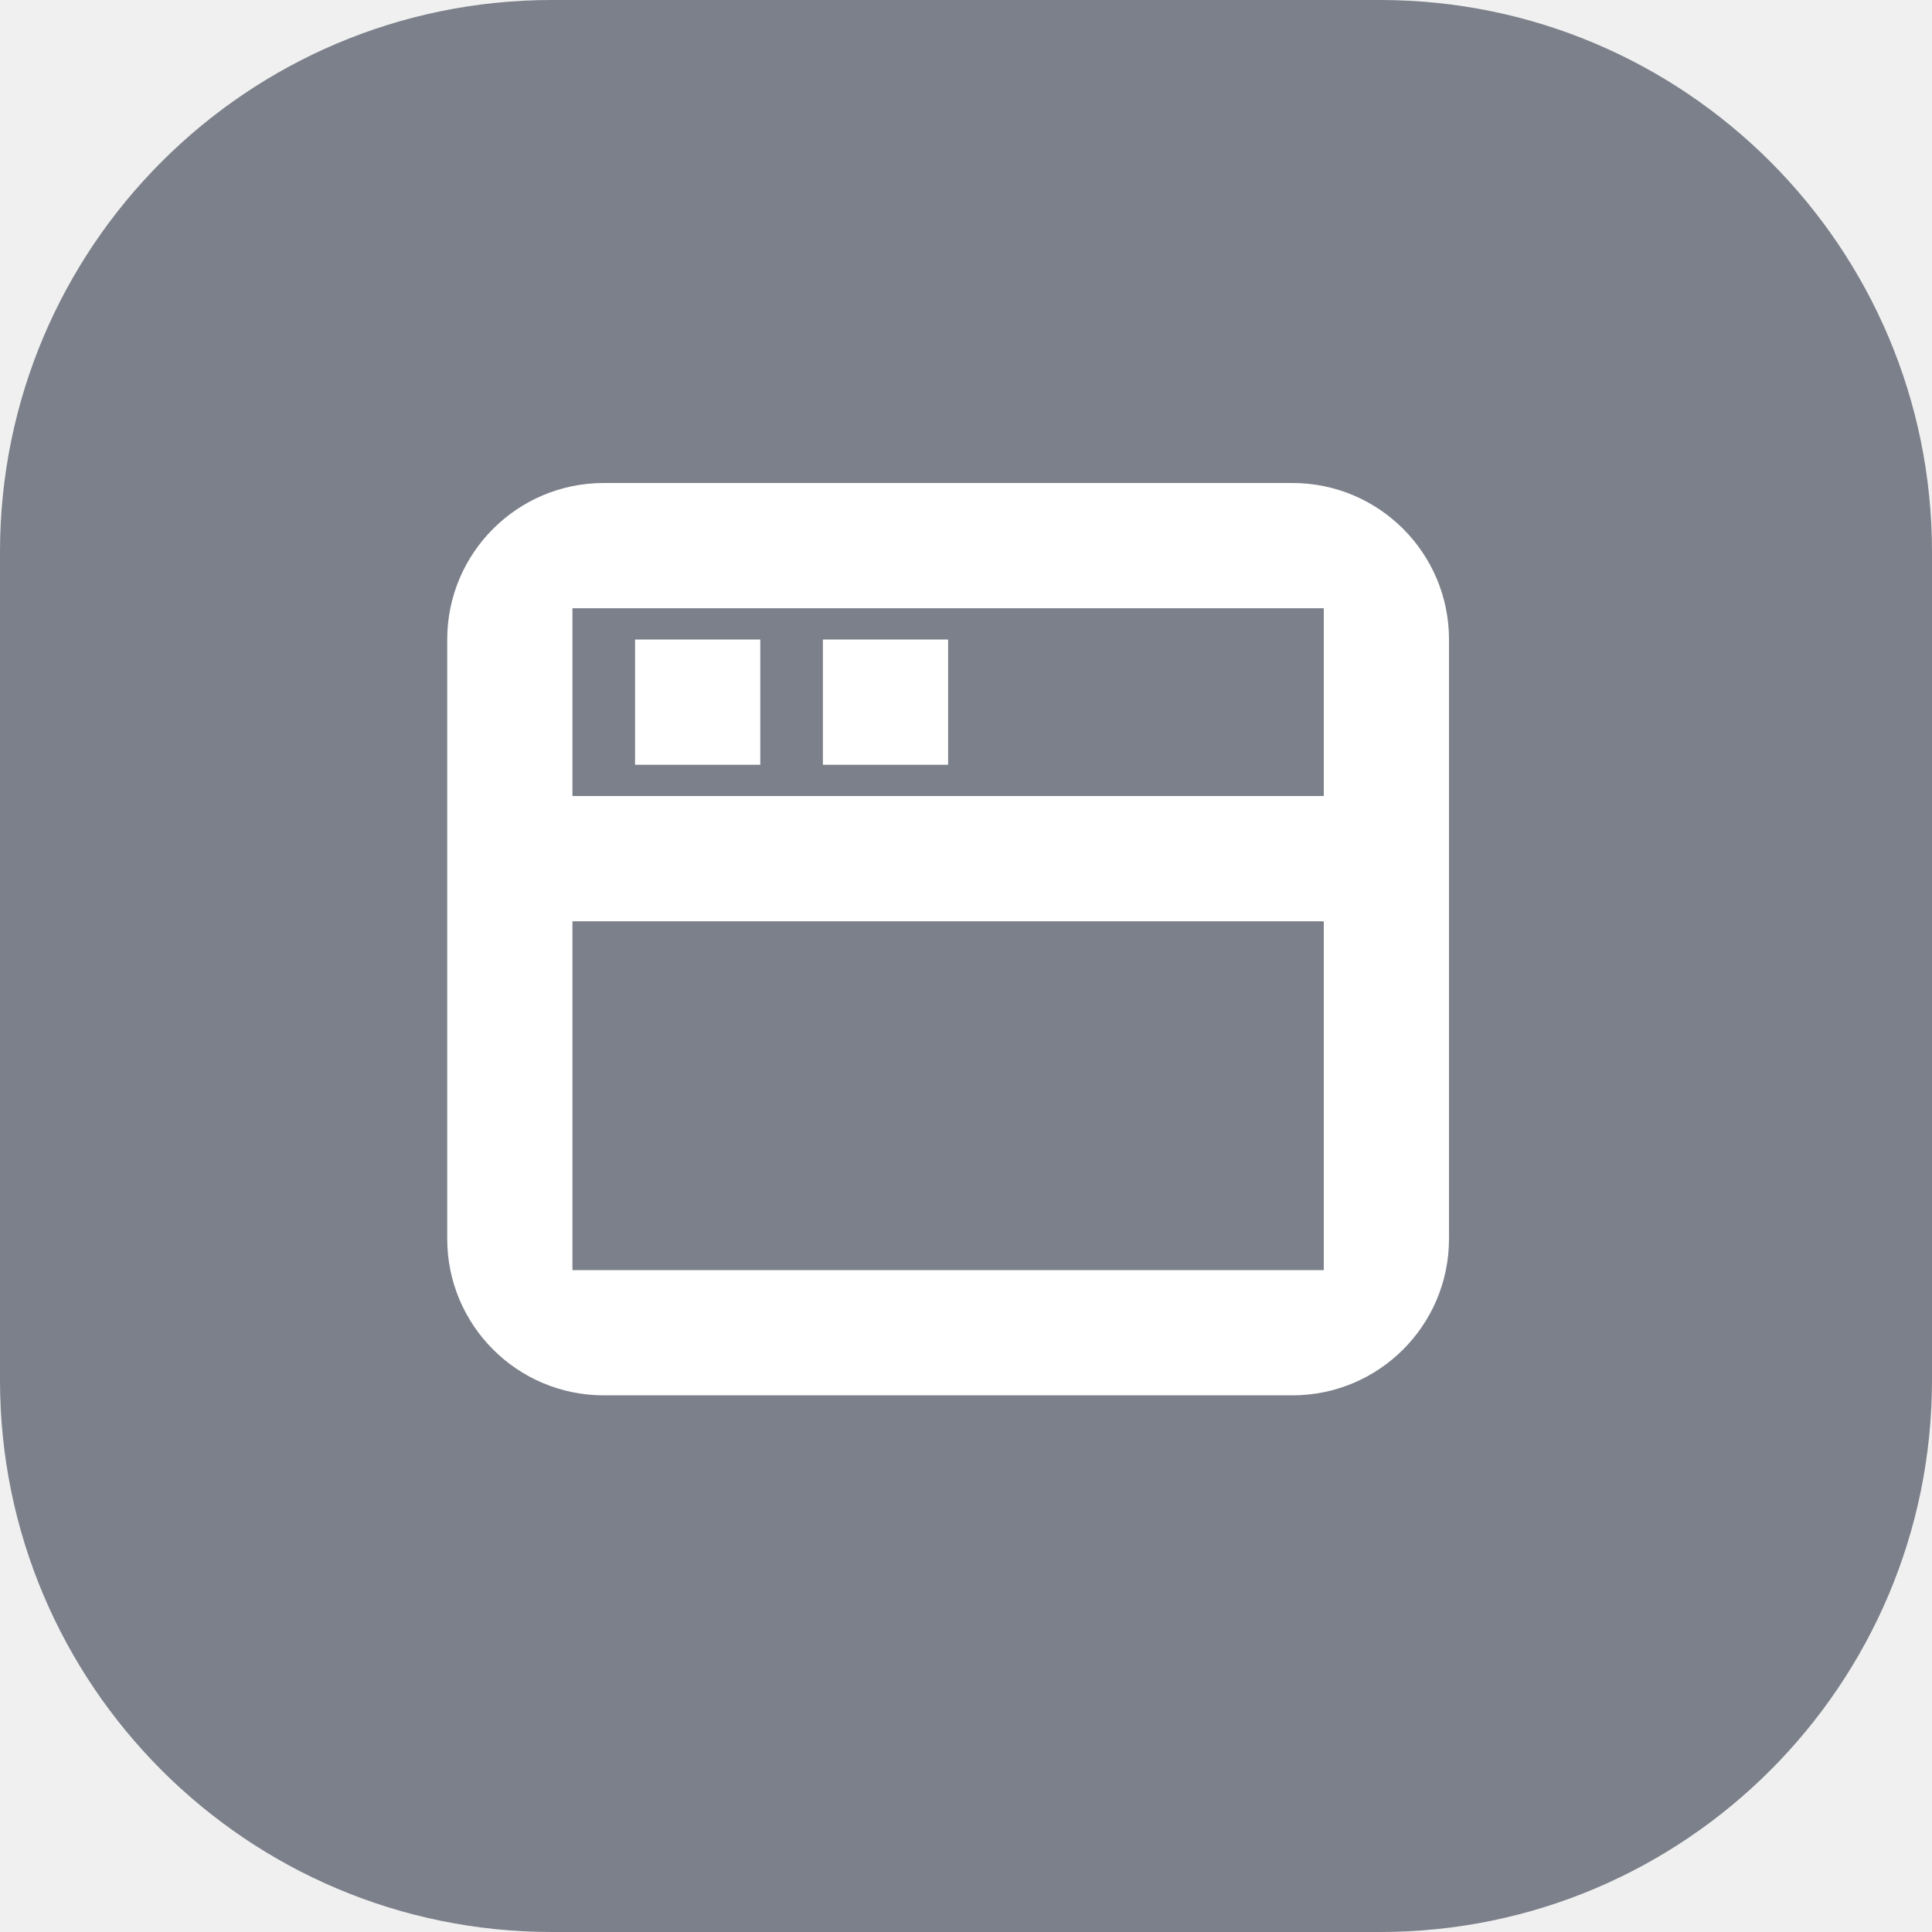
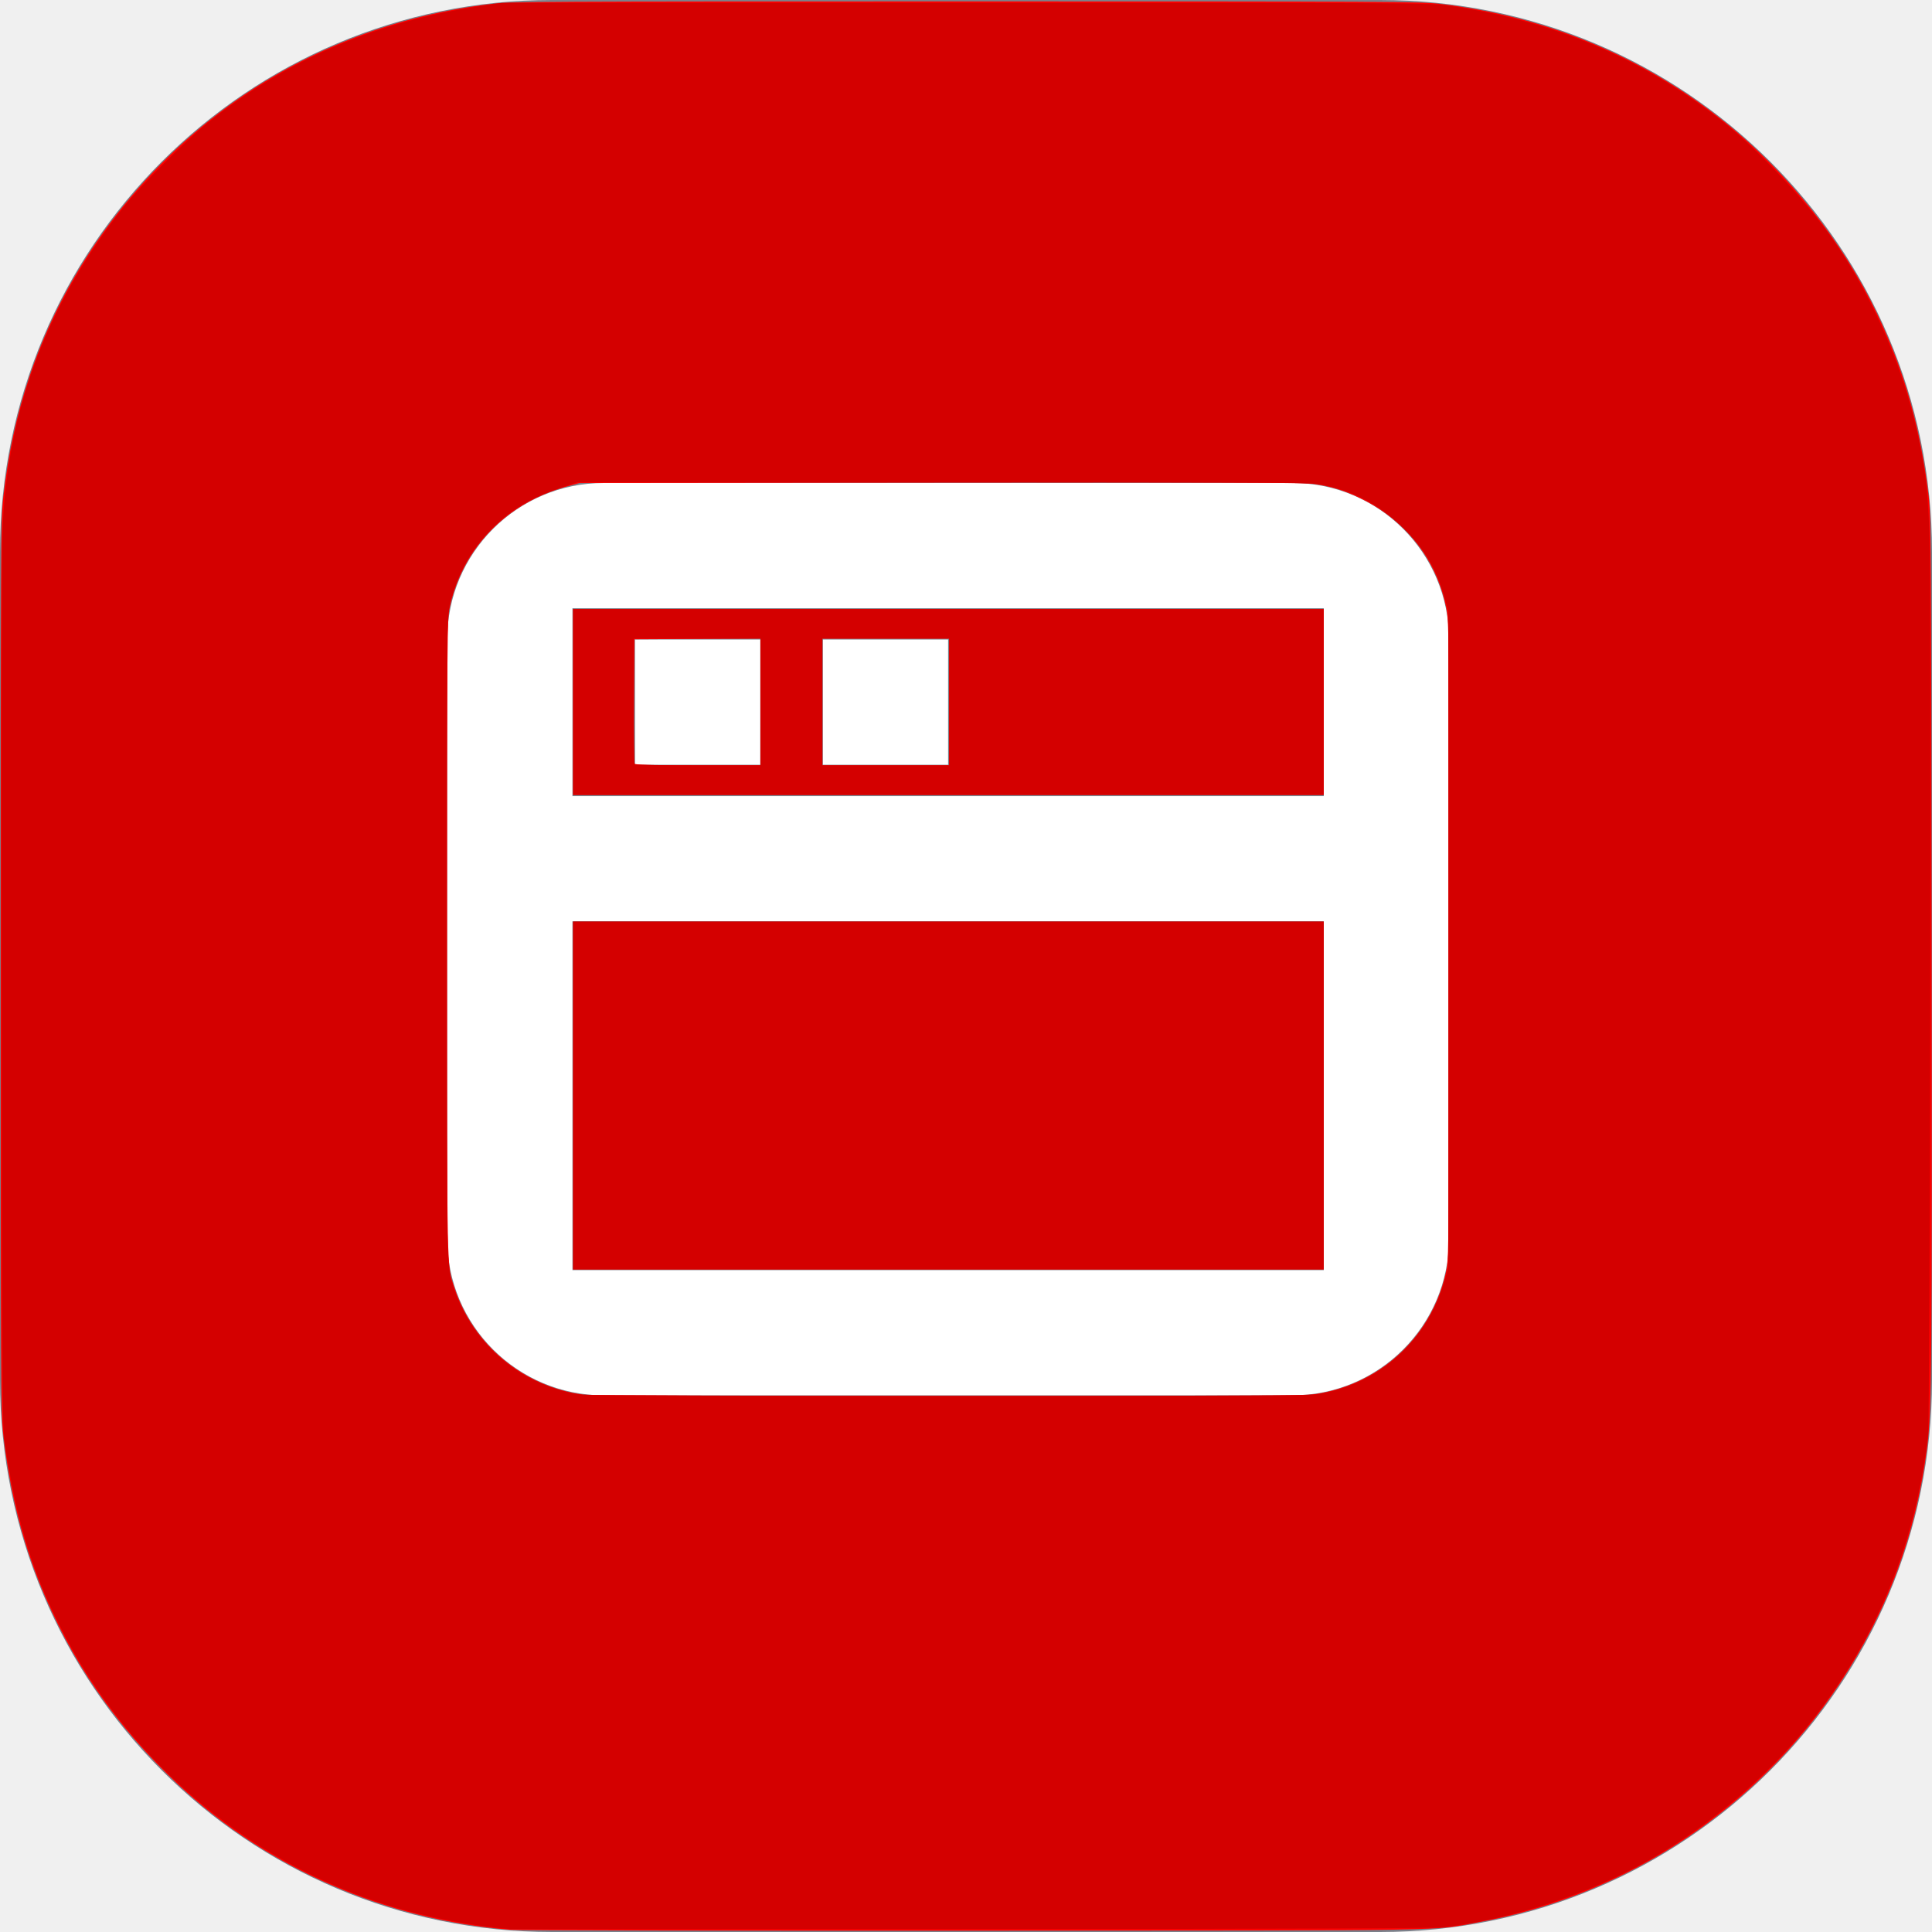
- <svg xmlns="http://www.w3.org/2000/svg" width="54" height="54" viewBox="0 0 54 54" fill="none">
-   <path d="M38.571 0H15.429C6.908 0 0 6.908 0 15.429V38.571C0 47.092 6.908 54 15.429 54H38.571C47.092 54 54 47.092 54 38.571V15.429C54 6.908 47.092 0 38.571 0Z" fill="#7B808A" />
-   <path d="M37 25.75H16V35.5C16 34.625 16 35.983 16 35.5H37V25.75ZM21.25 17.875V21.375H17.75V17.875H21.25ZM26.5 17.875V21.375H23V17.875H26.5ZM37 17.875C37 17.392 37 17 37 17H16C16 17 16 17.392 16 17.875V22.25H37V17.875ZM40.5 34.625C40.5 37.041 38.541 39 36.125 39H16.875C14.459 39 12.5 37.041 12.5 34.625V17.875C12.5 15.459 14.459 13.5 16.875 13.5H36.125C38.541 13.5 40.5 15.459 40.5 17.875V34.625Z" fill="white" />
+ <svg xmlns="http://www.w3.org/2000/svg" width="54" height="54" viewBox="0 0 54 54" fill="none" version="1.1" id="svg2">
+   <defs id="defs2" />
+   <path d="M38.571 0H15.429C6.908 0 0 6.908 0 15.429V38.571C0 47.092 6.908 54 15.429 54H38.571C47.092 54 54 47.092 54 38.571V15.429C54 6.908 47.092 0 38.571 0Z" fill="#7B808A" id="path1" />
+   <path d="M37 25.75H16V35.5C16 34.625 16 35.983 16 35.5H37V25.75ZM21.25 17.875V21.375H17.75V17.875H21.25ZM26.5 17.875V21.375H23V17.875H26.5ZM37 17.875C37 17.392 37 17 37 17H16C16 17 16 17.392 16 17.875V22.25H37V17.875ZM40.5 34.625C40.5 37.041 38.541 39 36.125 39H16.875C14.459 39 12.5 37.041 12.5 34.625V17.875C12.5 15.459 14.459 13.5 16.875 13.5H36.125C38.541 13.5 40.5 15.459 40.5 17.875V34.625Z" fill="white" id="path2" />
+   <path style="fill:#ff0000;stroke-width:0.039" d="M 14.248,53.936 C 10.758,53.65 7.494,52.225 4.999,49.896 3.243,48.258 1.96,46.395 1.102,44.239 0.588,42.948 0.271,41.645 0.09,40.08 0.024,39.514 0.02,38.7 0.02,27 c 0,-11.683 0.004,-12.516 0.07,-13.087 C 0.232,12.667 0.459,11.617 0.825,10.523 1.854,7.439 3.91,4.693 6.608,2.799 8.685,1.341 11.132,0.418 13.736,0.111 14.315,0.043 14.993,0.039 27,0.039 c 12.007,0 12.685,0.004 13.264,0.072 2.969,0.35 5.662,1.47 7.955,3.309 1.755,1.408 3.285,3.334 4.244,5.344 0.768,1.609 1.212,3.179 1.445,5.114 0.063,0.523 0.069,1.467 0.082,12.374 0.014,11.928 0.003,13.192 -0.127,14.208 -0.31,2.422 -1.103,4.562 -2.441,6.593 -2.313,3.509 -5.954,5.919 -10.076,6.67 -1.384,0.252 -0.276,0.233 -14.109,0.241 -6.916,0.004 -12.761,-0.009 -12.988,-0.027 z M 36.761,38.967 c 1.872,-0.282 3.327,-1.678 3.678,-3.527 0.054,-0.285 0.061,-1.344 0.061,-9.196 0,-8.817 -5.27e-4,-8.877 -0.081,-9.274 -0.269,-1.318 -1.112,-2.406 -2.339,-3.016 -0.498,-0.248 -0.881,-0.366 -1.411,-0.435 -0.221,-0.029 -3.449,-0.038 -10.397,-0.03 L 16.196,13.5 15.815,13.605 c -1.675,0.463 -2.894,1.731 -3.247,3.378 -0.068,0.318 -0.072,0.768 -0.072,9.249 0,9.617 -0.011,9.093 0.205,9.759 0.516,1.595 1.938,2.773 3.607,2.991 0.133,0.017 4.705,0.034 10.16,0.036 8.427,0.004 9.975,-0.004 10.292,-0.052 z" id="path3" />
+   <path style="fill:#ff0000;stroke-width:0.039" d="m 16.019,19.62 v -2.598 h 10.489 10.489 v 2.598 2.598 H 26.508 16.019 Z m 5.235,-4.05e-4 v -1.772 l -1.761,0.01 -1.761,0.01 -0.01,1.712 c -0.006,0.942 -0.002,1.734 0.009,1.761 0.015,0.038 0.406,0.049 1.772,0.049 h 1.753 z m 5.274,4.05e-4 V 17.849 H 24.757 22.985 v 1.771 1.771 h 1.771 1.771 z" id="path4" />
+   <path style="fill:#d40000;stroke-width:0.039" d="m 16.019,30.621 v -4.861 h 10.489 10.489 v 4.861 4.861 H 26.508 16.019 Z" id="path5" />
+   <path style="fill:#d40000;stroke-width:0.039" d="M 14.267,53.915 C 13.428,53.857 12.263,53.649 11.322,53.39 7.154,52.242 3.616,49.321 1.66,45.415 0.887,43.87 0.448,42.421 0.147,40.421 0.064,39.872 0.064,39.832 0.05,27.807 0.041,20.181 0.05,15.381 0.075,14.759 0.207,11.457 1.334,8.469 3.458,5.786 3.942,5.174 5.196,3.921 5.827,3.418 8.016,1.674 10.509,0.608 13.421,0.17 L 14.031,0.079 h 12.949 c 12.356,0 12.972,0.003 13.461,0.072 2.966,0.419 5.476,1.478 7.72,3.257 0.939,0.744 2.201,2.083 2.966,3.145 1.111,1.543 2.004,3.538 2.438,5.443 0.24,1.053 0.319,1.688 0.361,2.887 0.057,1.634 0.023,24.706 -0.037,25.223 -0.356,3.061 -1.453,5.732 -3.315,8.069 -1.172,1.47 -2.746,2.815 -4.42,3.776 -1.69,0.97 -3.932,1.706 -5.847,1.919 -0.257,0.029 -4.426,0.045 -13.109,0.05 -7.003,0.005 -12.821,0.002 -12.929,-0.005 z M 36.687,38.984 c 1.76,-0.202 3.224,-1.483 3.706,-3.243 l 0.087,-0.318 v -9.171 -9.171 l -0.091,-0.334 c -0.223,-0.816 -0.549,-1.376 -1.146,-1.969 -0.651,-0.646 -1.381,-1.044 -2.233,-1.217 -0.398,-0.081 -0.442,-0.081 -10.635,-0.081 H 16.139 l -0.465,0.153 c -0.971,0.319 -1.628,0.754 -2.227,1.475 -0.326,0.392 -0.582,0.86 -0.757,1.383 -0.124,0.371 -0.149,0.509 -0.177,0.964 -0.044,0.725 -0.043,16.354 0.001,17.337 0.031,0.683 0.049,0.831 0.141,1.122 0.306,0.969 0.923,1.8 1.758,2.367 0.527,0.358 1.275,0.64 1.86,0.702 0.432,0.046 20.015,0.046 20.414,3.62e-4 z" id="path6" />
+   <path style="fill:#d40000;stroke-width:0.039" d="m 16.019,30.621 v -4.861 h 10.489 10.489 v 4.861 4.861 H 26.508 16.019 Z" id="path7" />
+   <path style="fill:#d40000;stroke-width:0.039" d="m 16.019,19.62 v -2.598 h 10.489 10.489 v 2.598 2.598 H 26.508 16.019 Z m 5.235,0 V 17.849 H 19.483 17.711 v 1.745 c 0,0.96 0.012,1.757 0.026,1.771 0.014,0.014 0.811,0.026 1.771,0.026 h 1.745 z m 5.274,0 V 17.849 H 24.757 22.985 v 1.771 1.771 h 1.771 1.771 z" id="path8" />
</svg>
